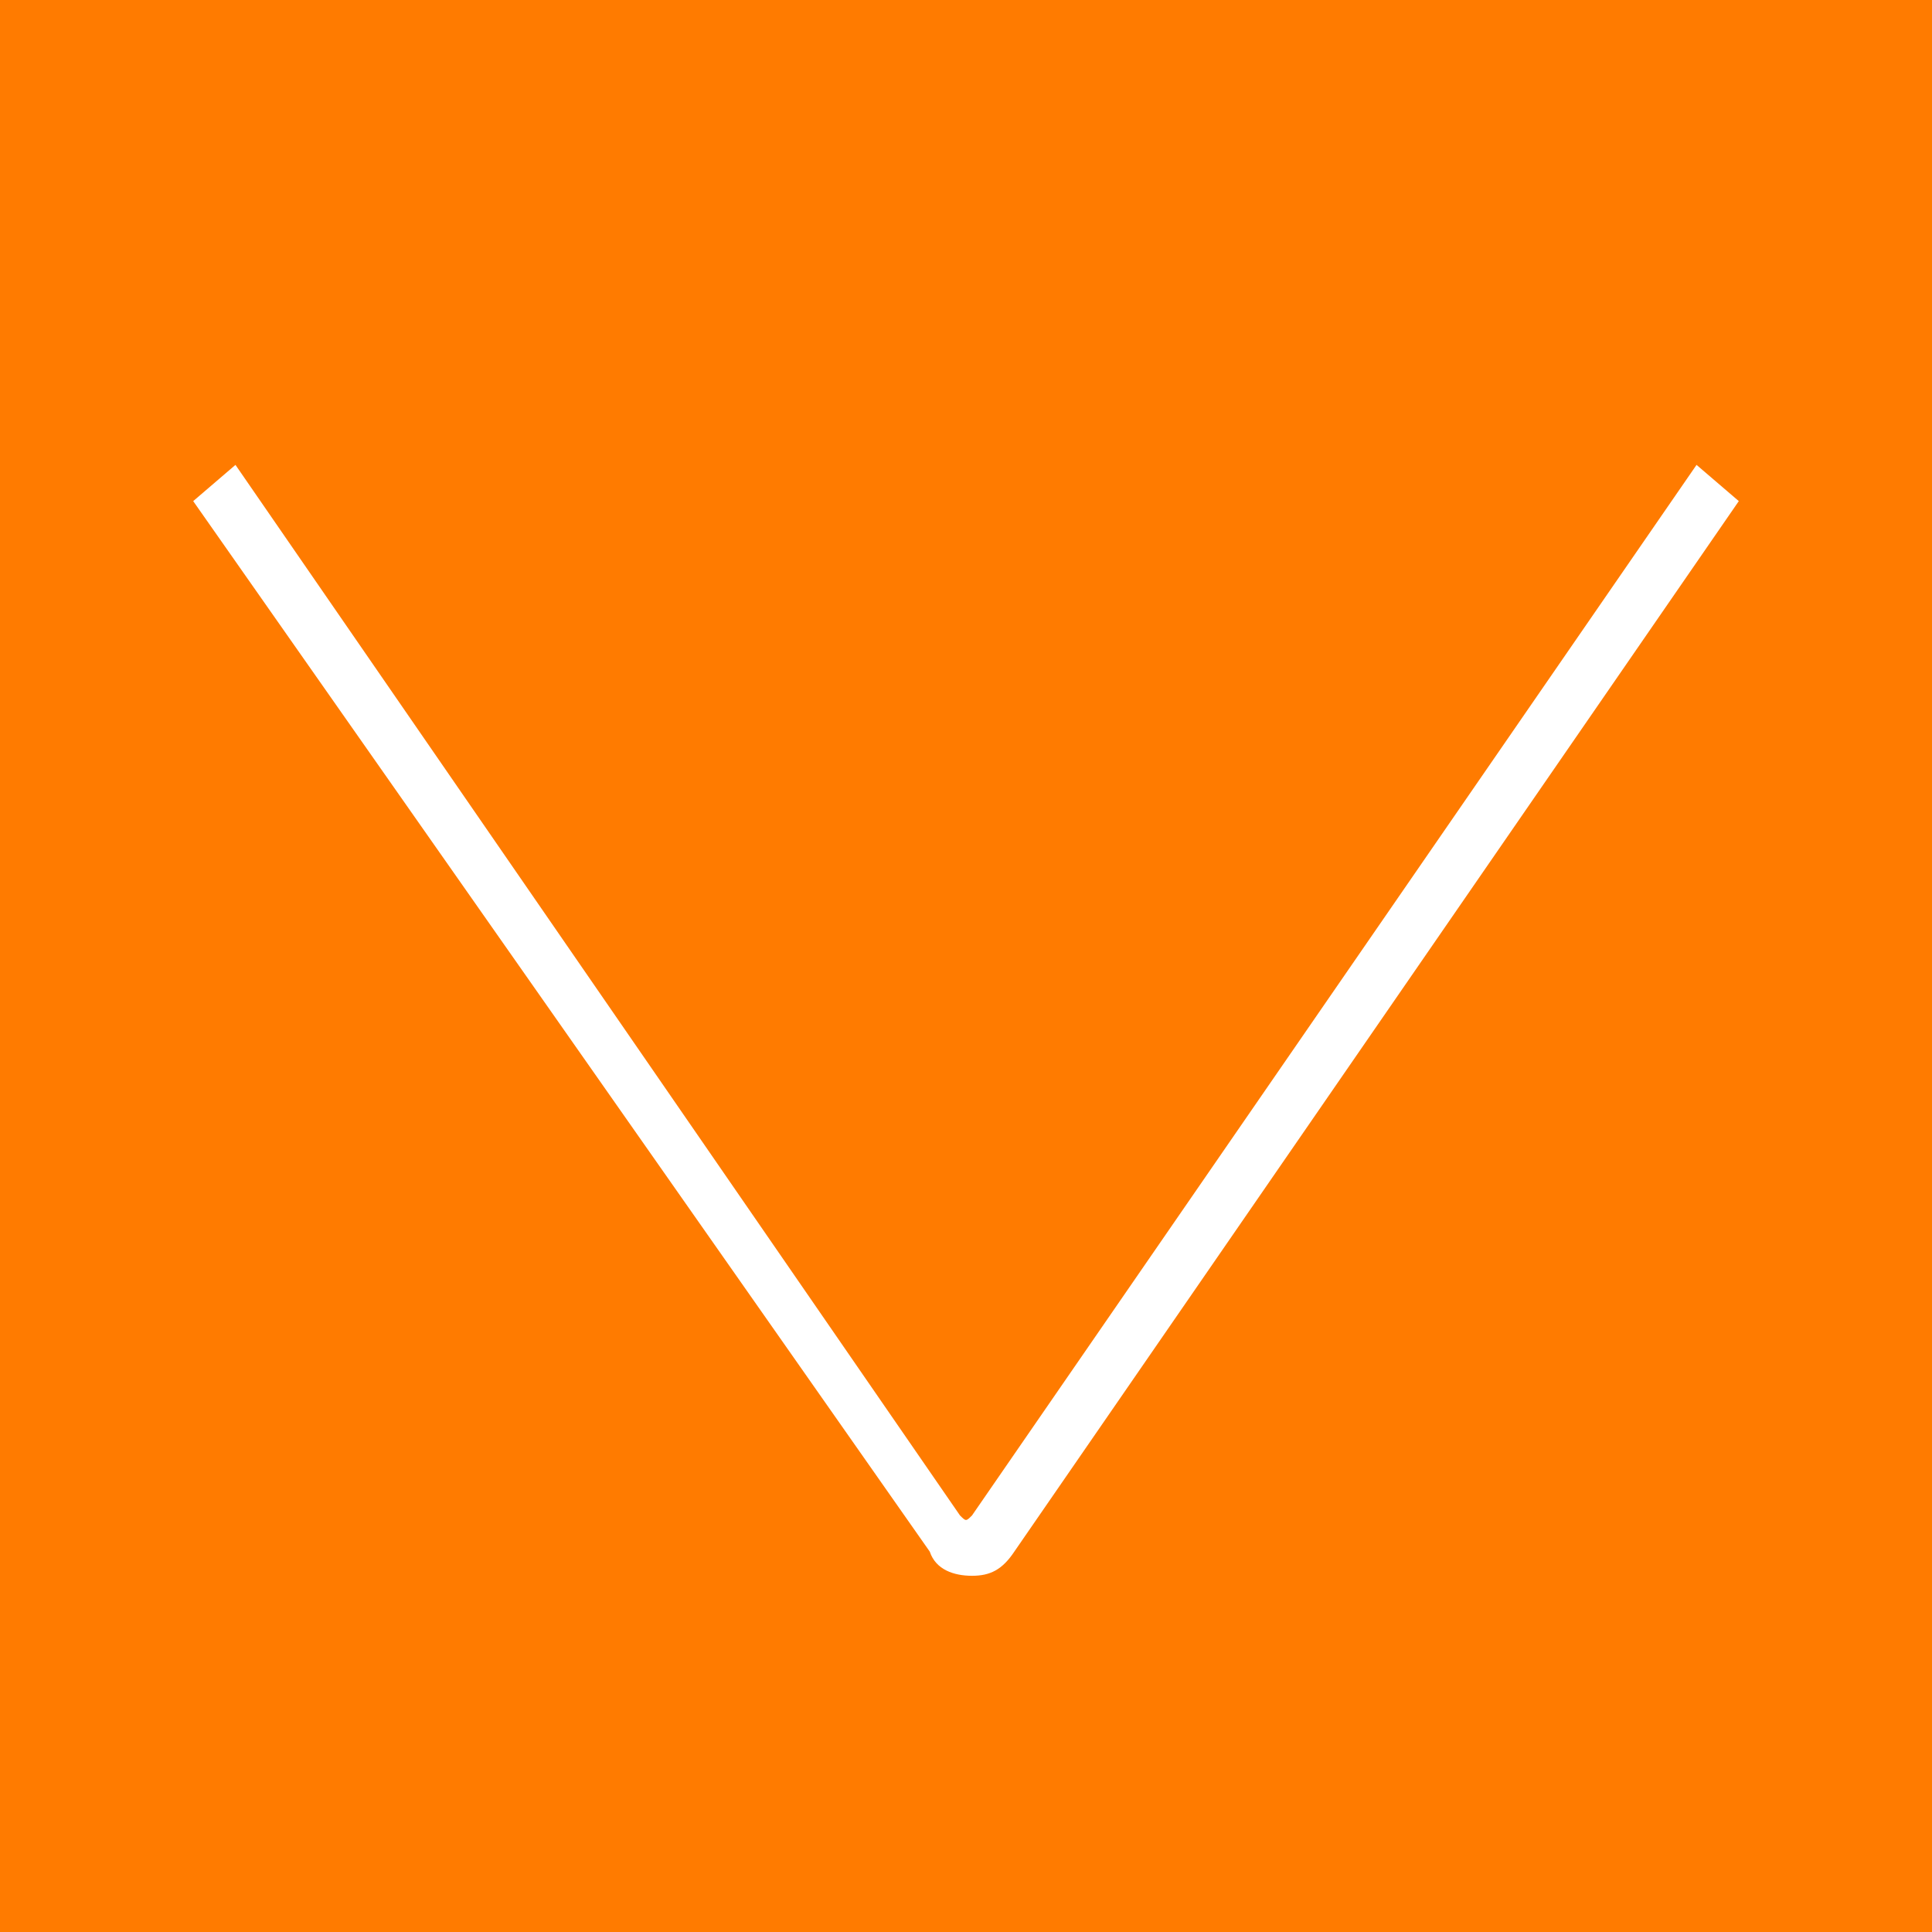
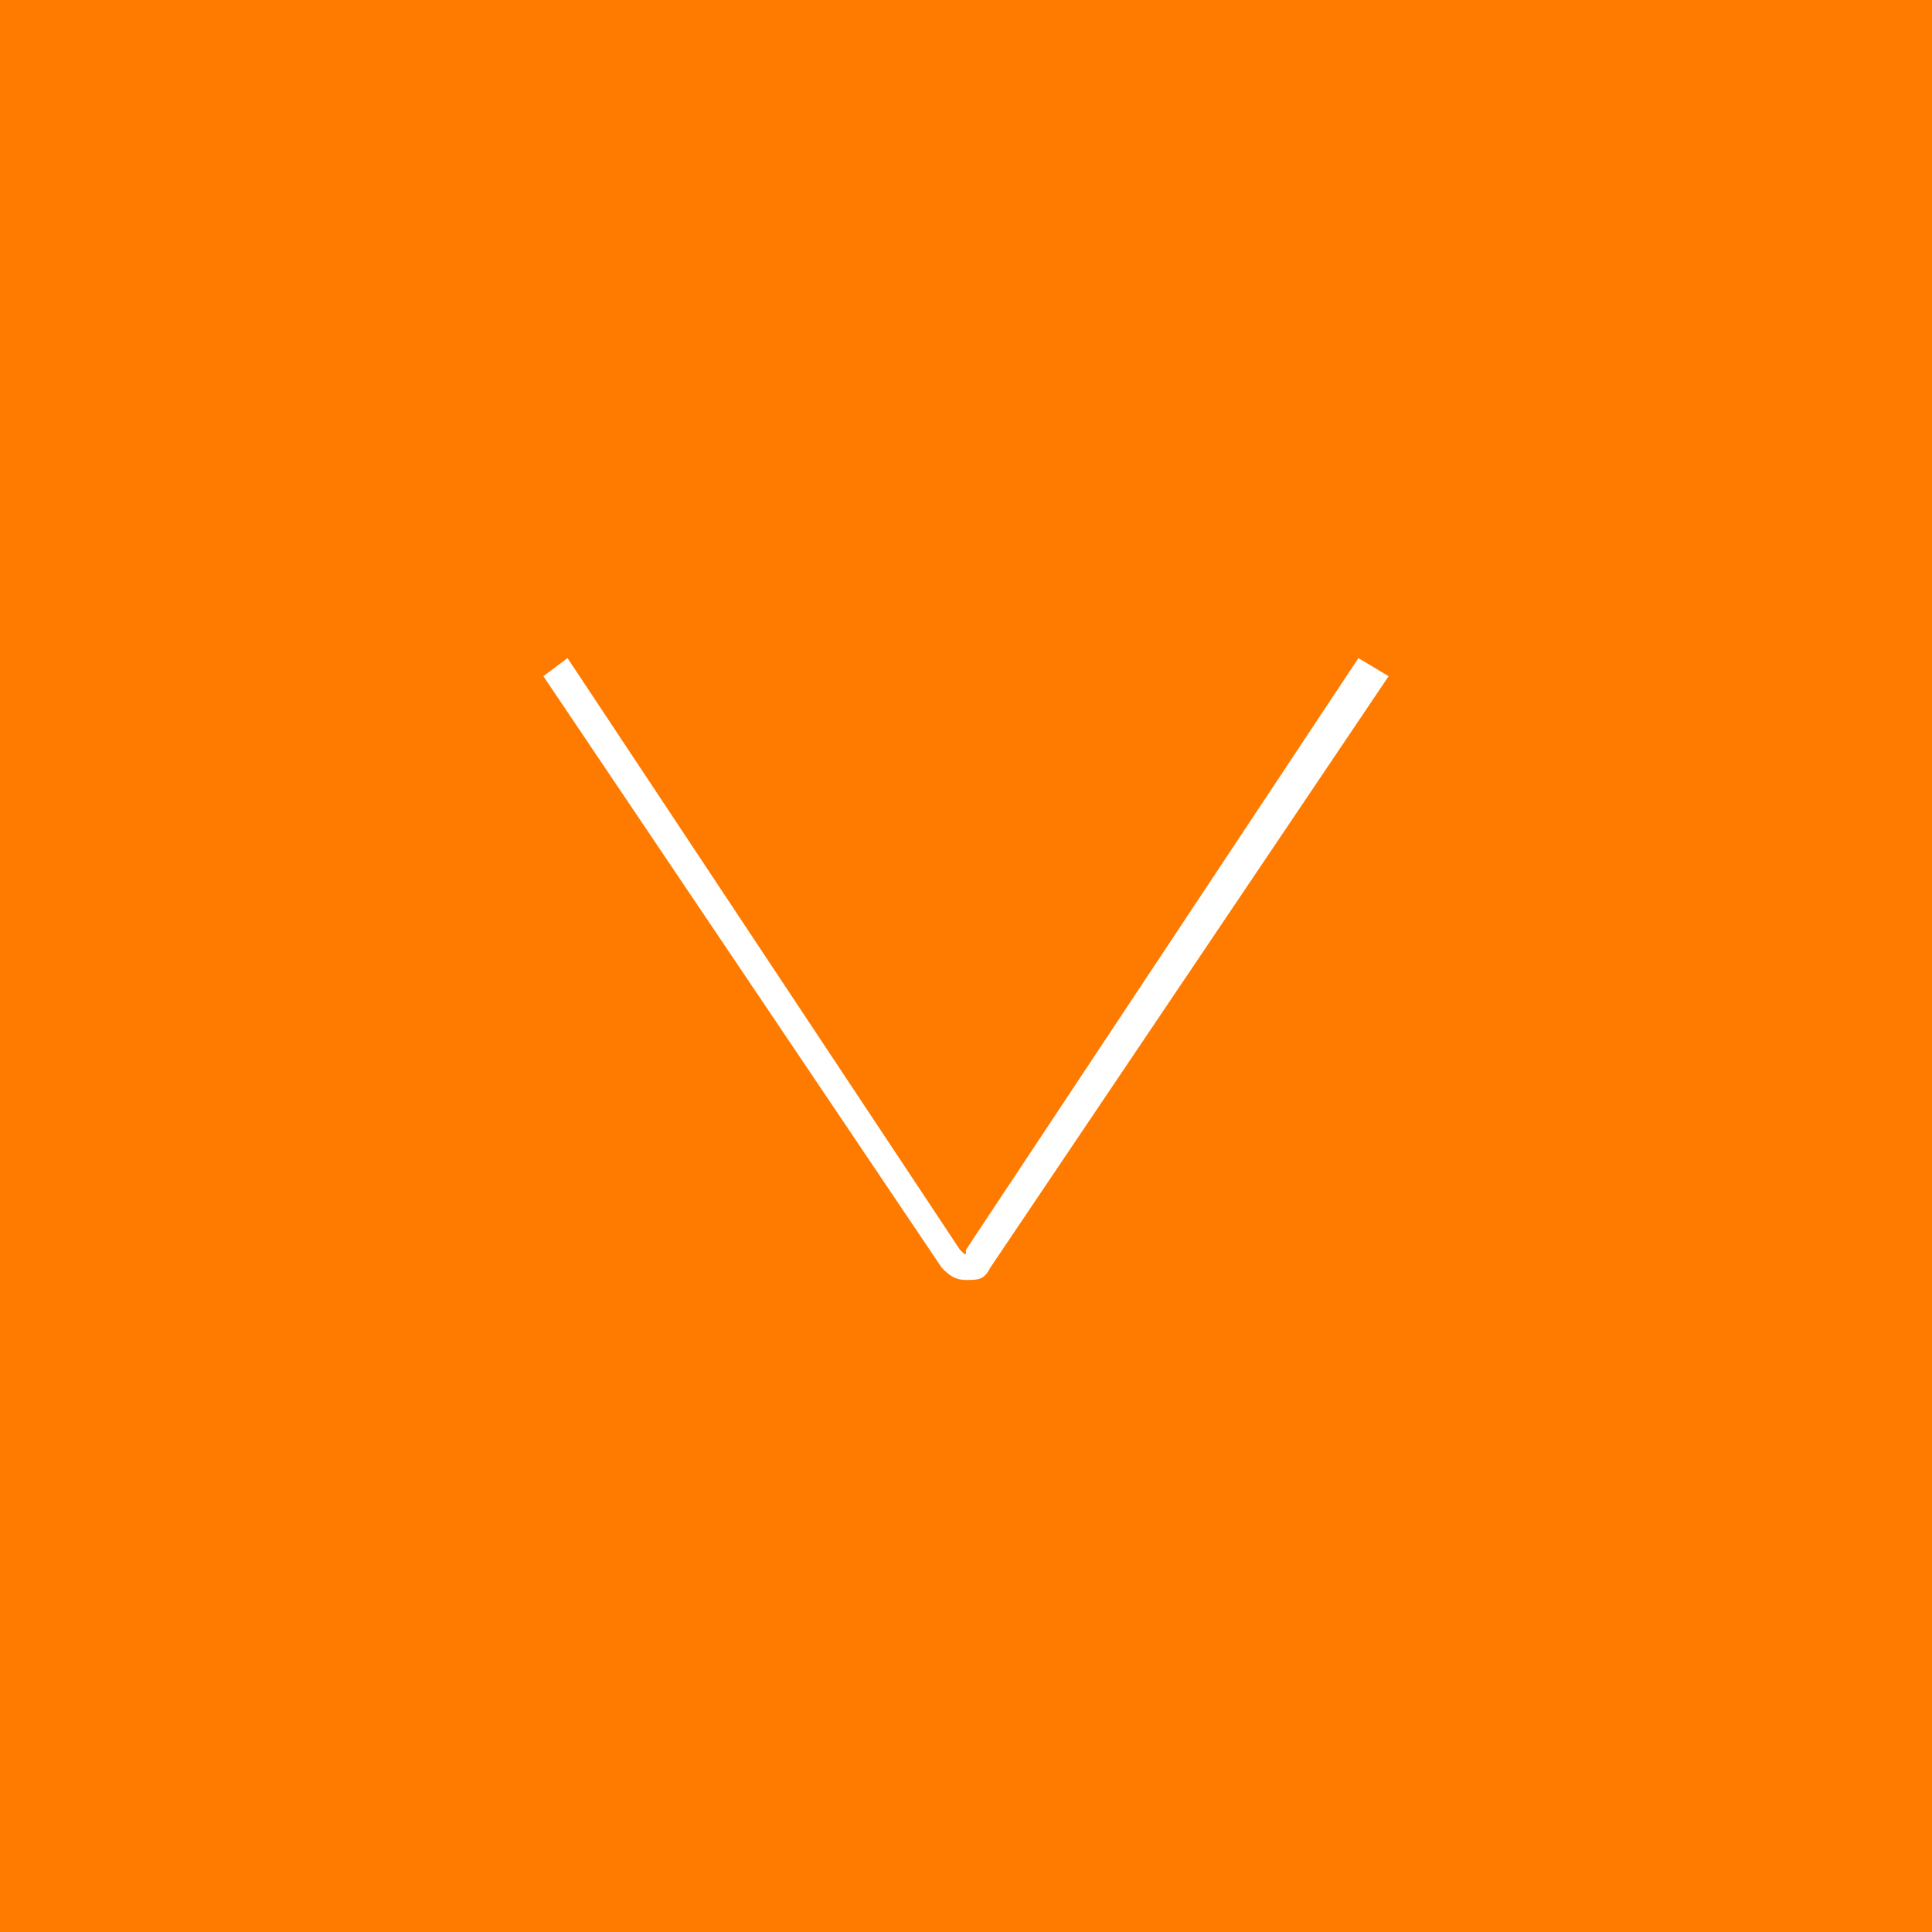
<svg xmlns="http://www.w3.org/2000/svg" version="1.1" id="Layer_1" x="0px" y="0px" viewBox="0 0 32 32" style="enable-background:new 0 0 32 32;" xml:space="preserve">
  <style type="text/css">
	.st0{fill:#FF7B00;}
	.st1{fill:#FFFFFF;}
</style>
  <g>
    <rect class="st0" width="32" height="32" />
  </g>
  <g>
-     <path class="st0" d="M3.6,8l12,17.4c0.2,0.3,0.6,0.3,0.8,0L28.4,8" />
-     <path class="st1" d="M28.8,8.3l-12,17.4c-0.2,0.3-0.4,0.4-0.7,0.4c-0.3,0-0.6-0.1-0.7-0.4L3.2,8.3l0.7-0.6l12,17.4   c0.1,0.1,0.1,0.1,0.2,0l12-17.4" />
+     <path class="st0" d="M9.3,11l6.5,9.8c0.1,0.2,0.3,0.2,0.4,0l6.5-9.8" />
+     <path class="st1" d="M23,11.2L16.4,21c-0.1,0.2-0.2,0.2-0.4,0.2s-0.3-0.1-0.4-0.2L9,11.2l0.4-0.3l6.5,9.8c0.1,0.1,0.1,0.1,0.1,0   l6.5-9.8" />
  </g>
</svg>
